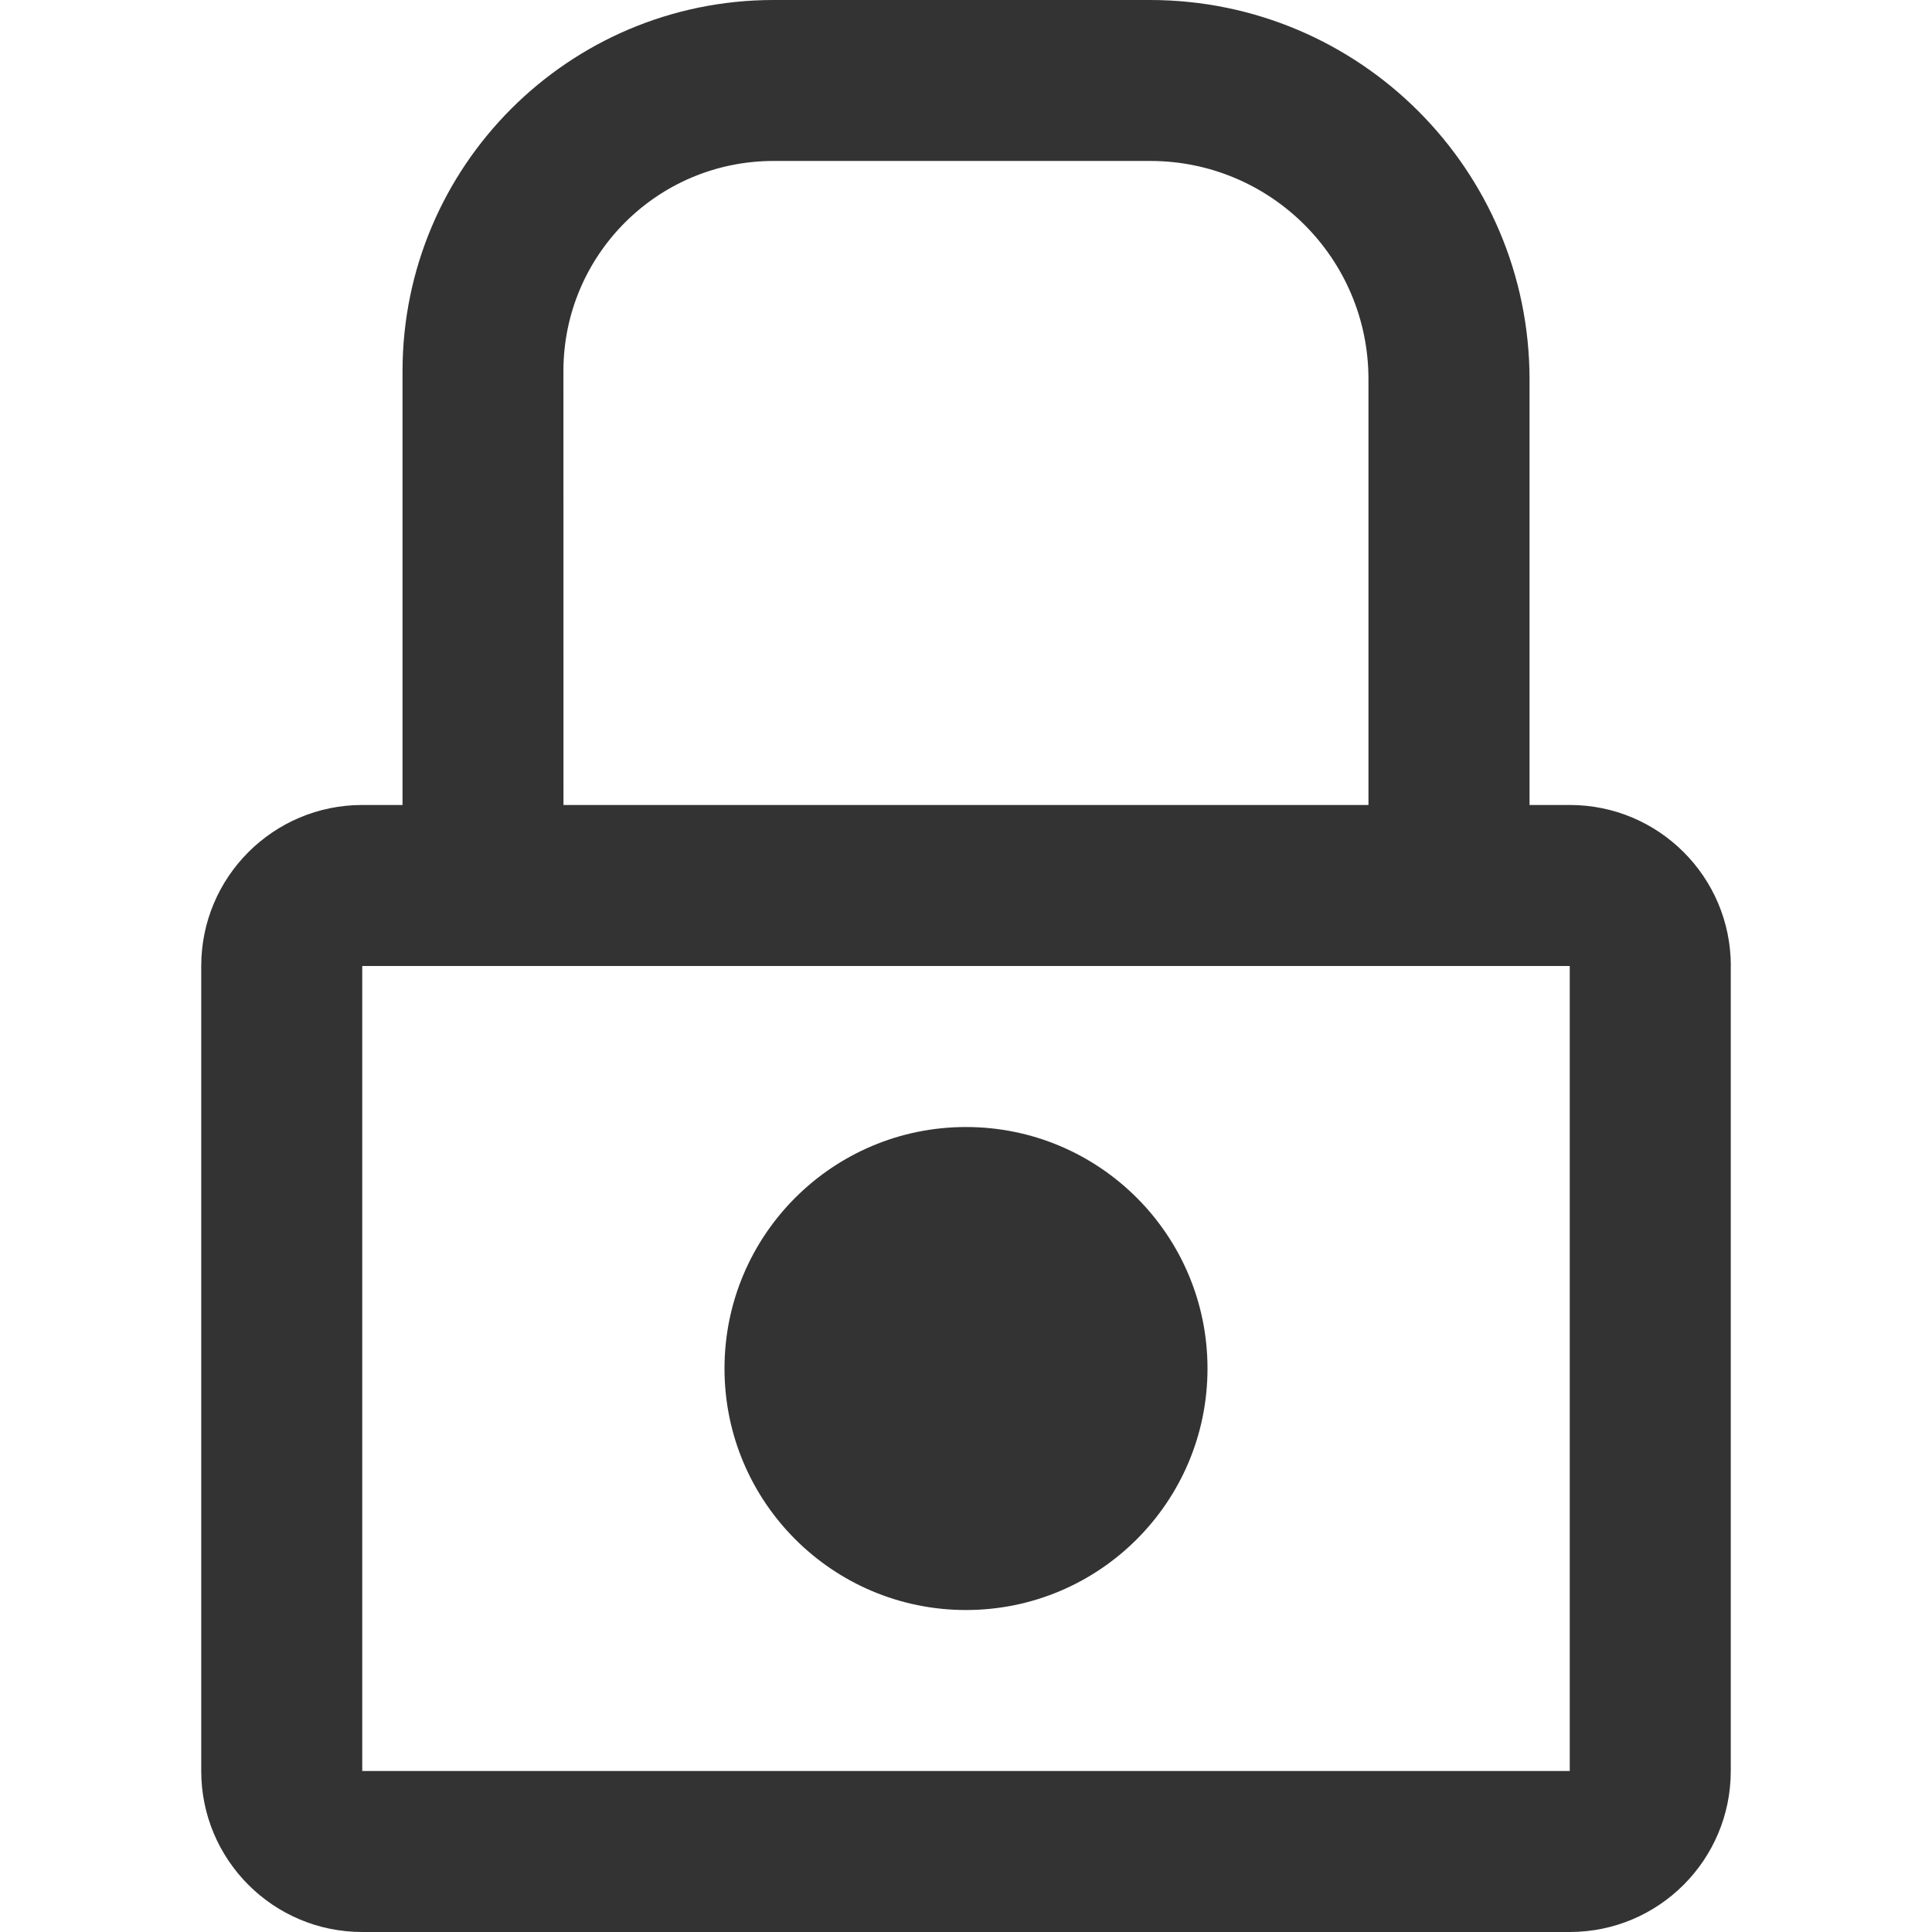
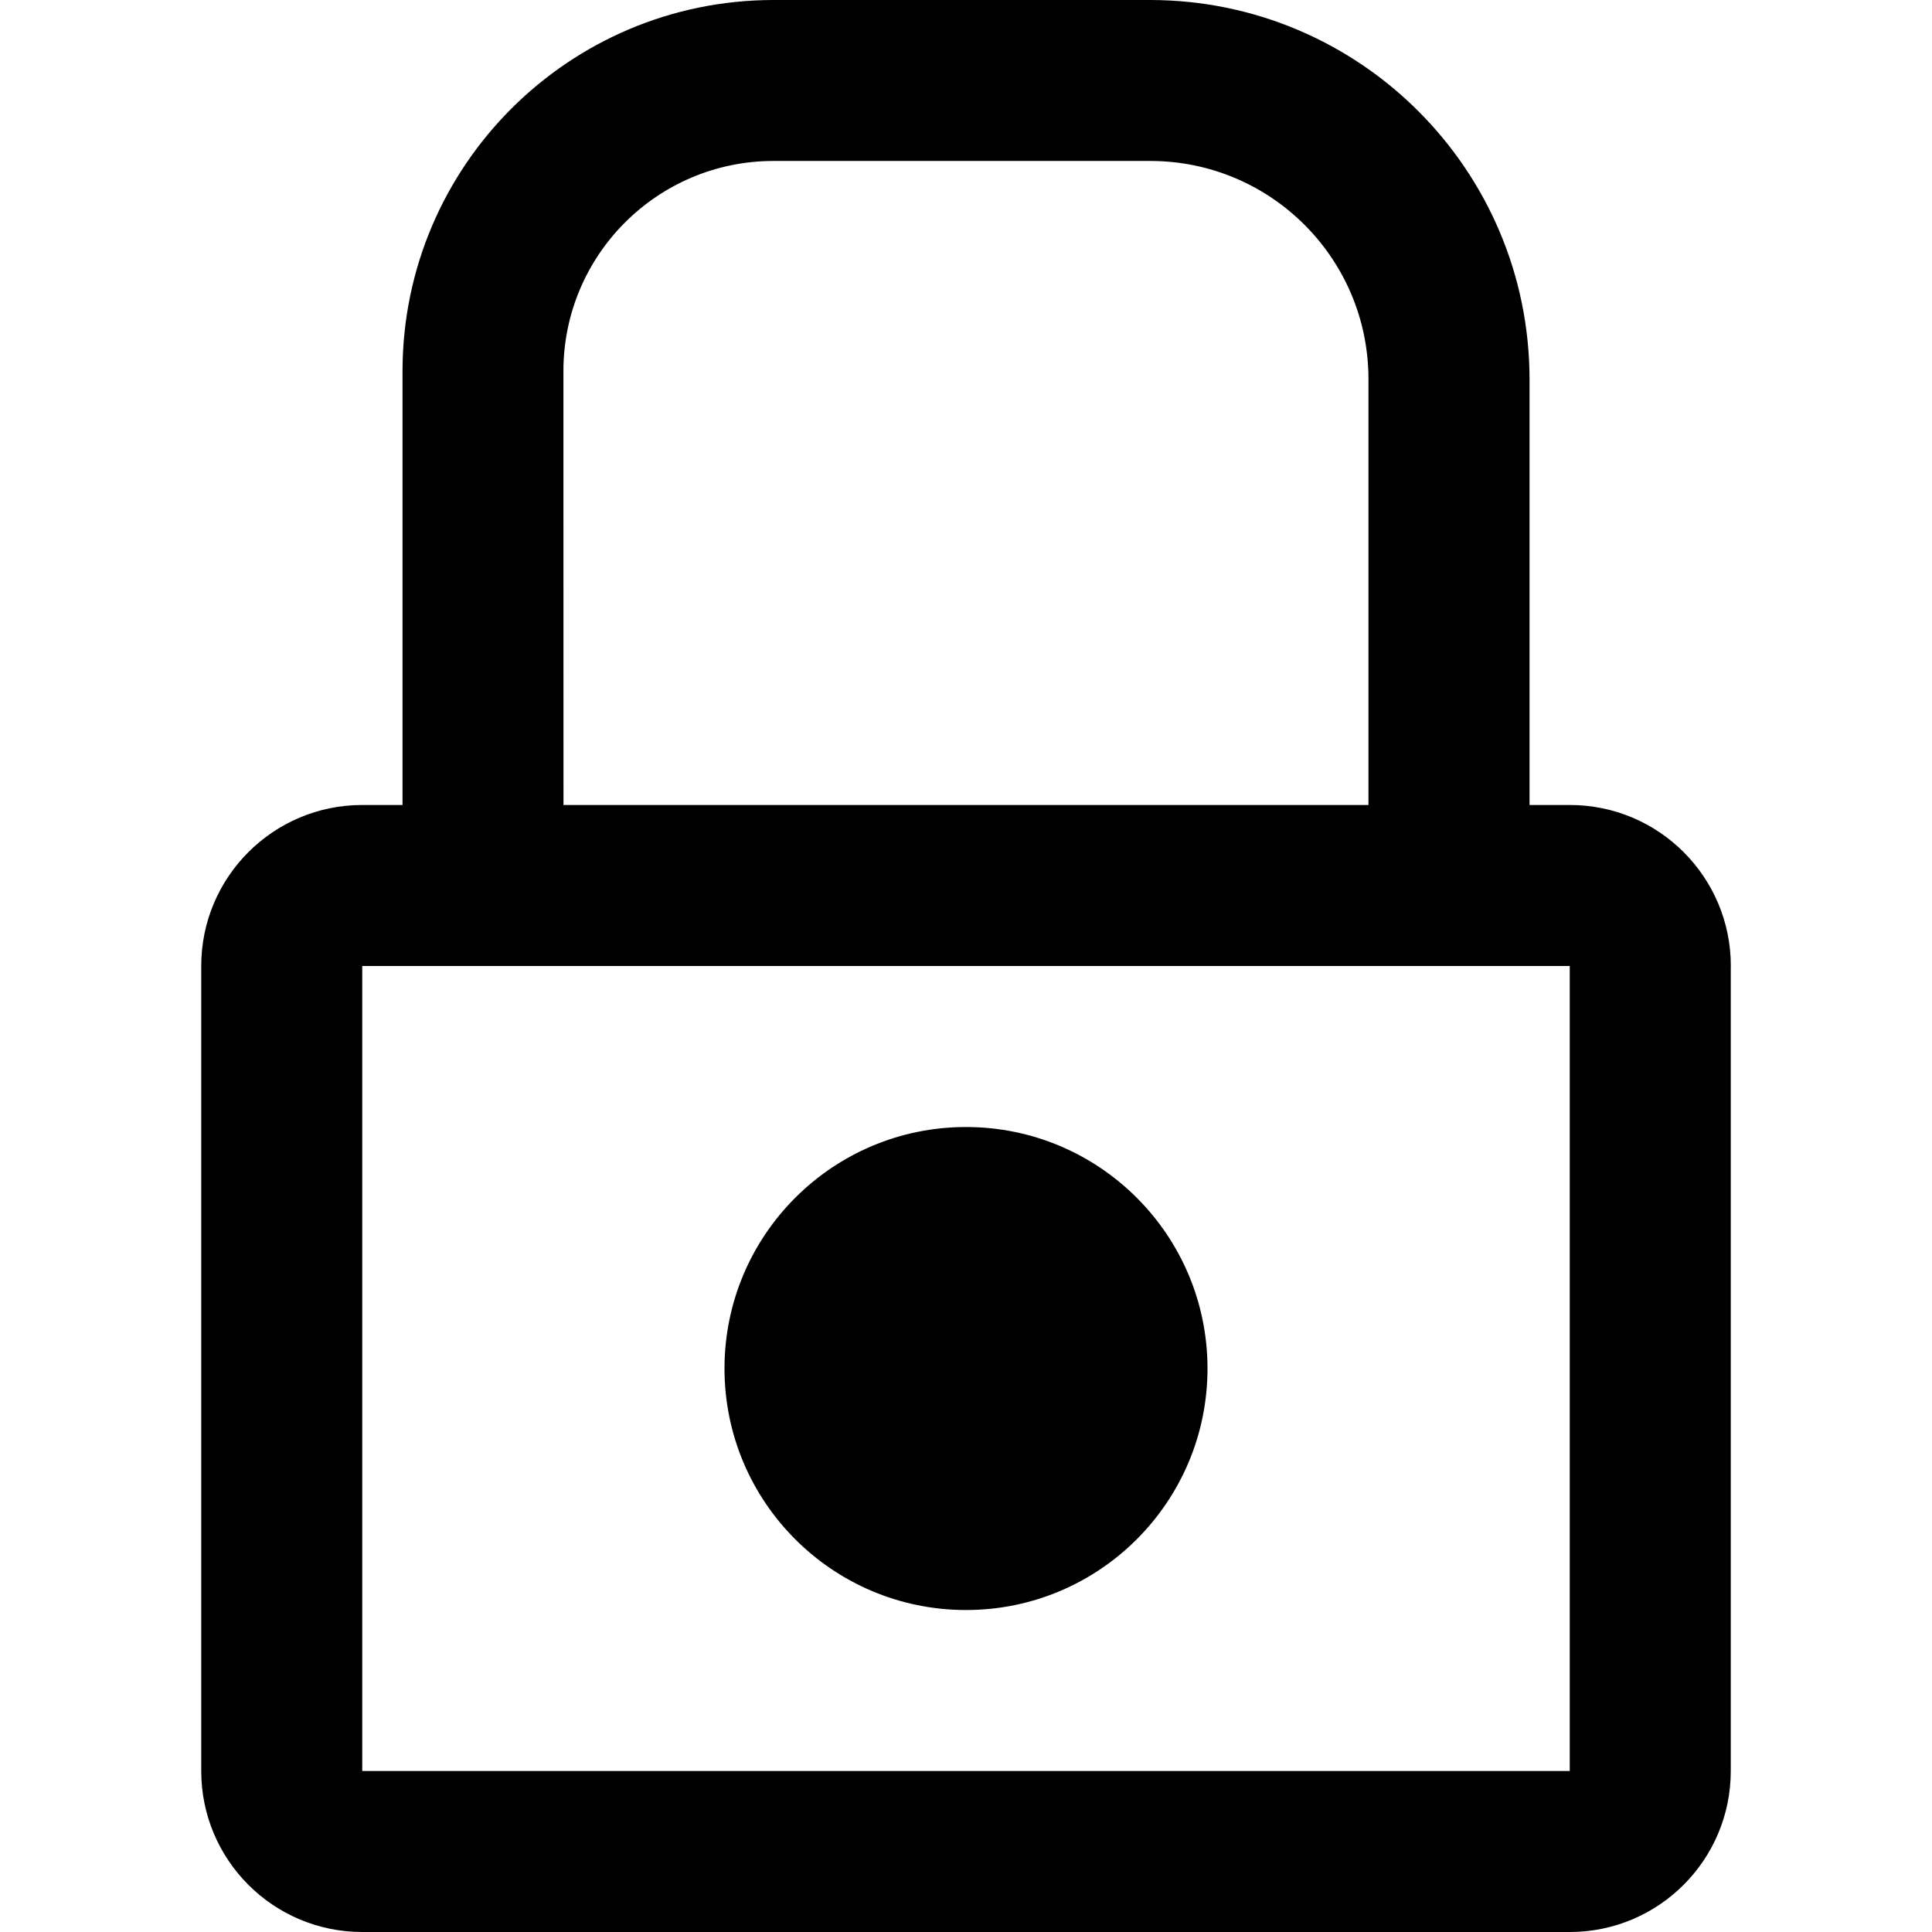
<svg xmlns="http://www.w3.org/2000/svg" version="1.1" width="32" height="32" viewBox="0 0 32 32">
-   <path fill="#333" d="M20 22.667c0 2.209-1.791 4-4 4s-4-1.791-4-4c0-2.209 1.791-4 4-4v0c2.209 0 4 1.791 4 4v0zM28.667 16v13.333c0 1.473-1.194 2.667-2.667 2.667v0h-20c-1.473 0-2.667-1.194-2.667-2.667v0-13.333c0-1.473 1.194-2.667 2.667-2.667v0h0.667v-7.19c0.004-3.391 2.752-6.14 6.143-6.143h6.247c3.464 0.006 6.271 2.812 6.277 6.276v7.057h0.667c1.473 0 2.667 1.194 2.667 2.667v0zM9.333 13.333h13.333v-7.057c-0.002-1.993-1.617-3.608-3.61-3.61h-6.247c-1.919 0.002-3.475 1.557-3.477 3.477v0zM26 29.333v-13.333h-20v13.333z" />
+   <path d="M20,22.667 C20,24.876 18.209,26.667 16,26.667 C13.791,26.667 12,24.876 12,22.667 C12,20.458 13.791,18.667 16,18.667 L16,18.667 C18.209,18.667 20,20.458 20,22.667 L20,22.667 Z M28.667,16 L28.667,29.333 C28.667,30.806 27.473,32 26,32 L26,32 L6,32 C4.527,32 3.333,30.806 3.333,29.333 L3.333,29.333 L3.333,16 C3.333,14.527 4.527,13.333 6,13.333 L6,13.333 L6.667,13.333 L6.667,6.143 C6.671,2.752 9.419,0.003 12.81,-6.66666698e-08 L19.057,-6.66666698e-08 C22.521,0.006 25.328,2.812 25.334,6.276 L25.334,13.333 L26.001,13.333 C27.474,13.333 28.668,14.527 28.668,16 L28.668,16 L28.667,16 Z M9.333,13.333 L22.666,13.333 L22.666,6.276 C22.664,4.283 21.049,2.668 19.056,2.666 L12.809,2.666 C10.89,2.668 9.334,4.223 9.332,6.143 L9.332,6.143 L9.333,13.333 Z M26,29.333 L26,16 L6,16 L6,29.333 L26,29.333 Z" />
</svg>
